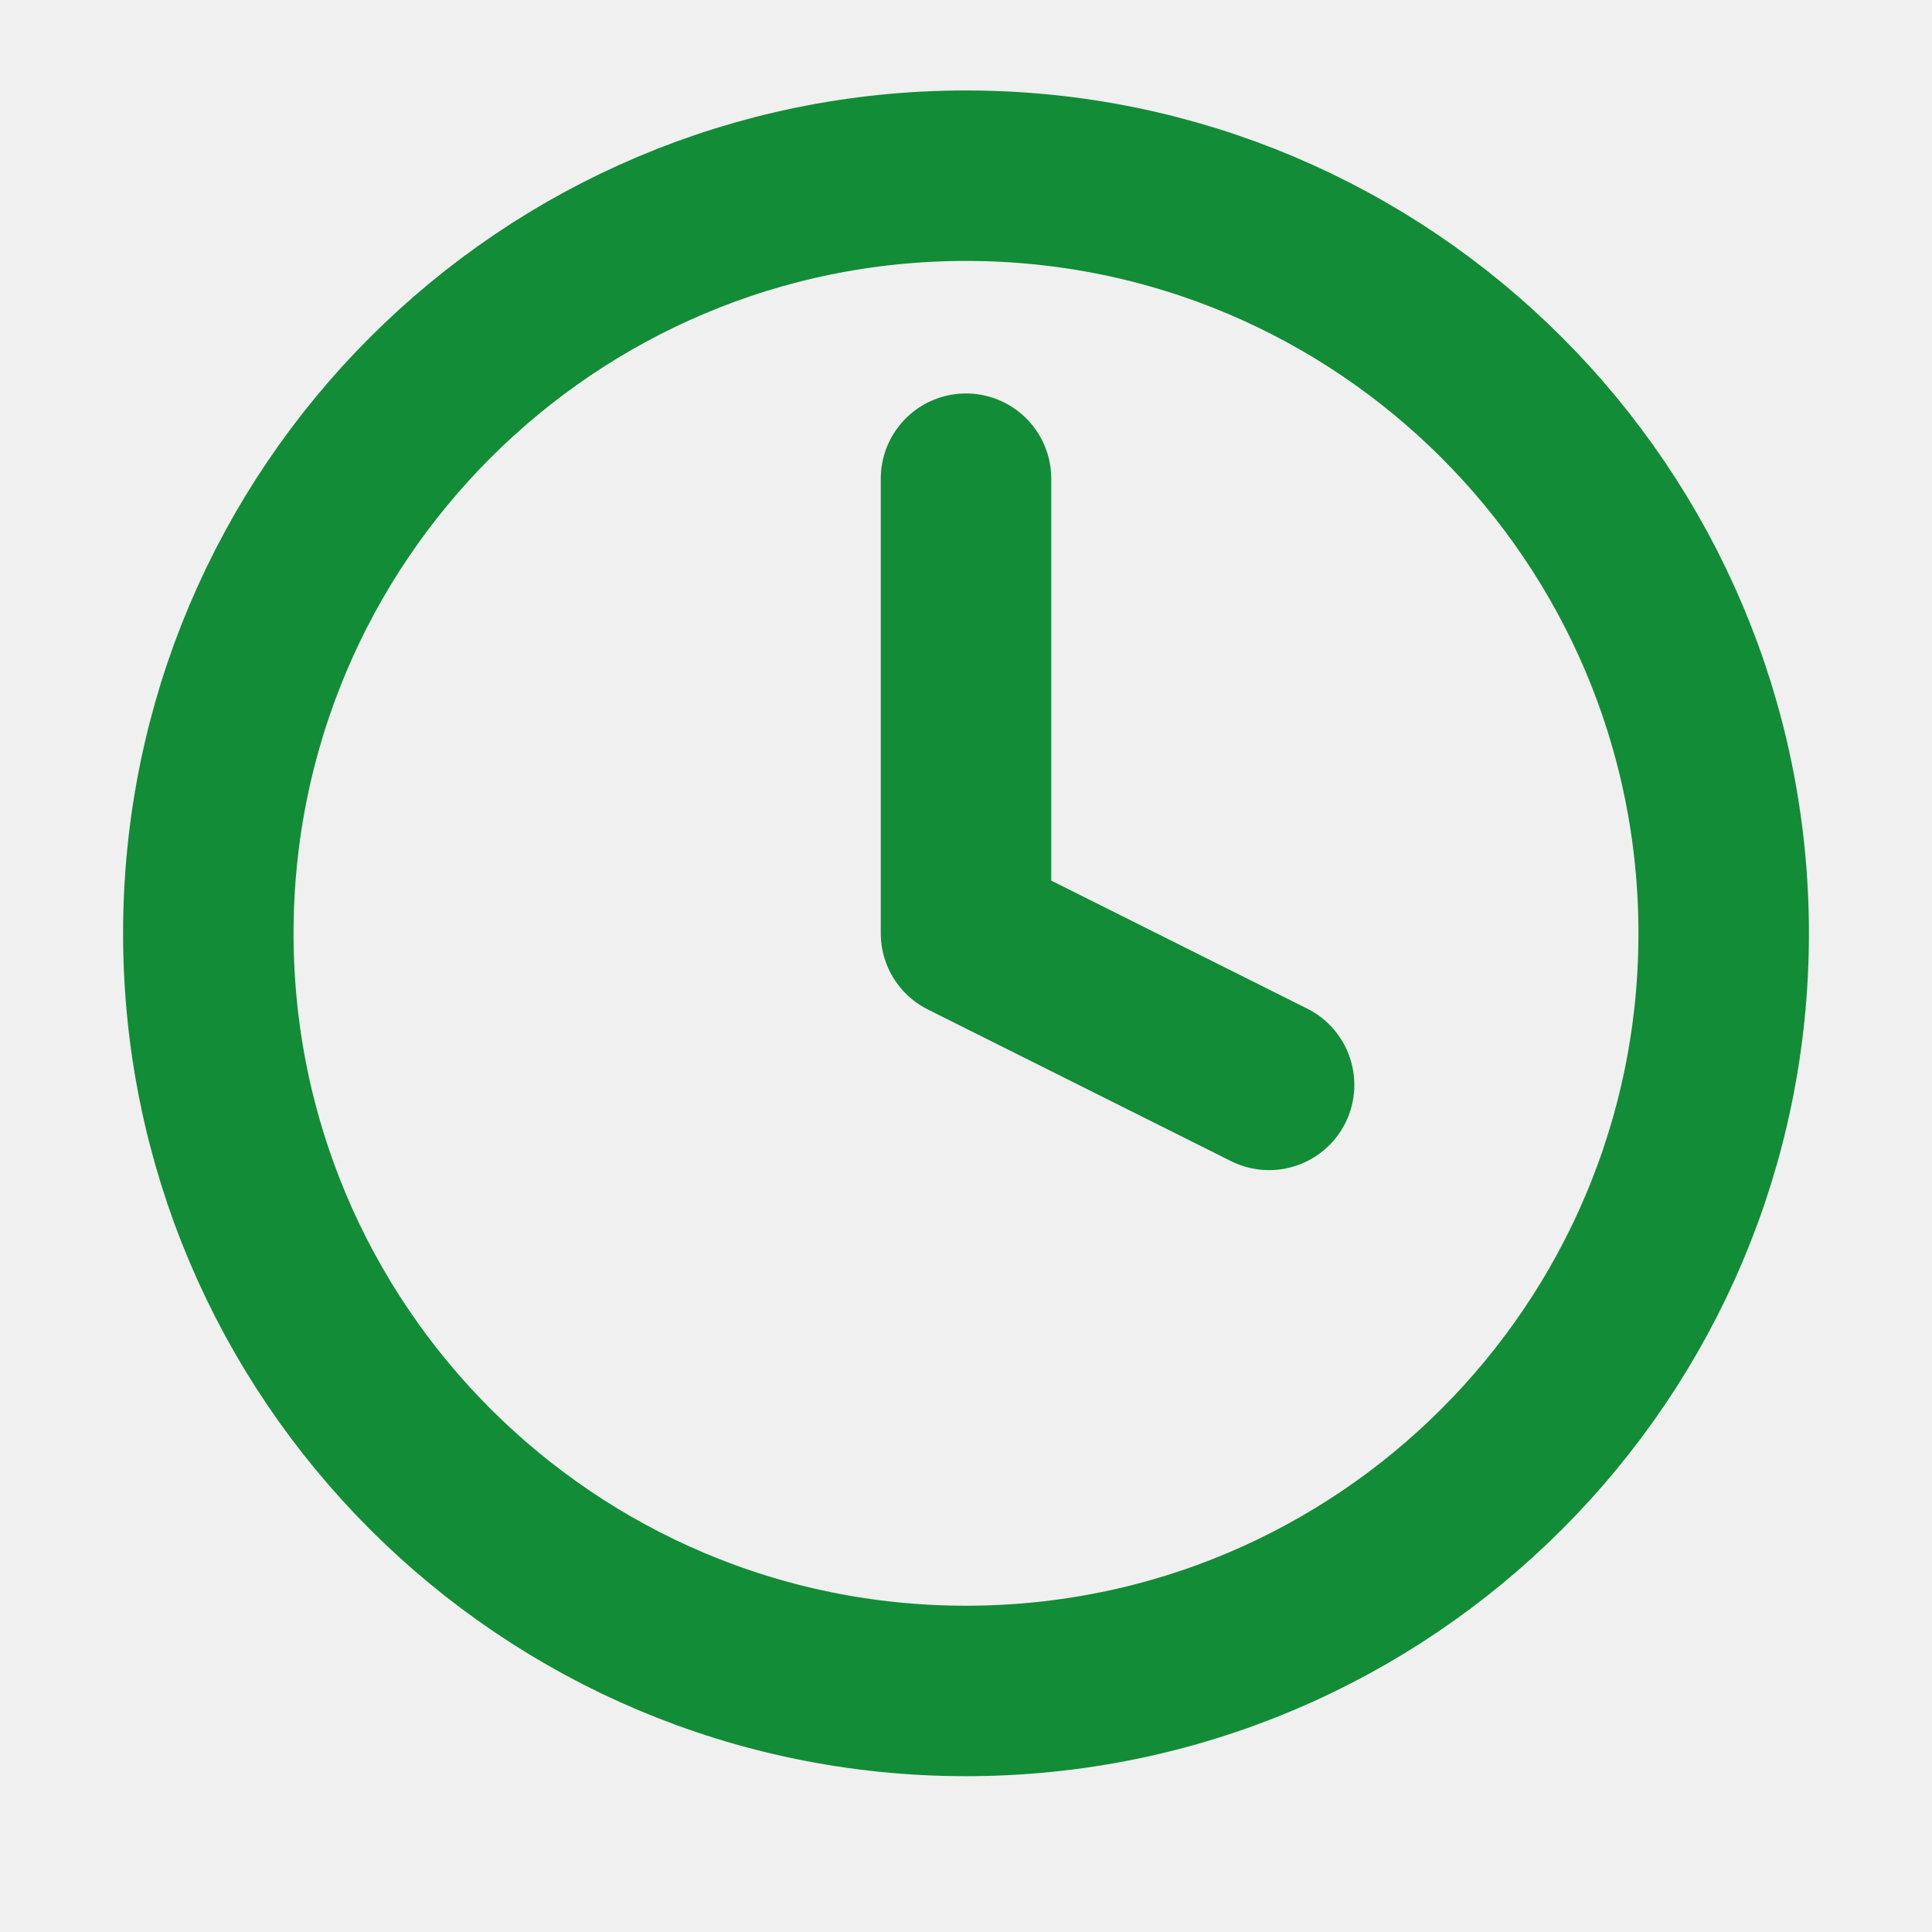
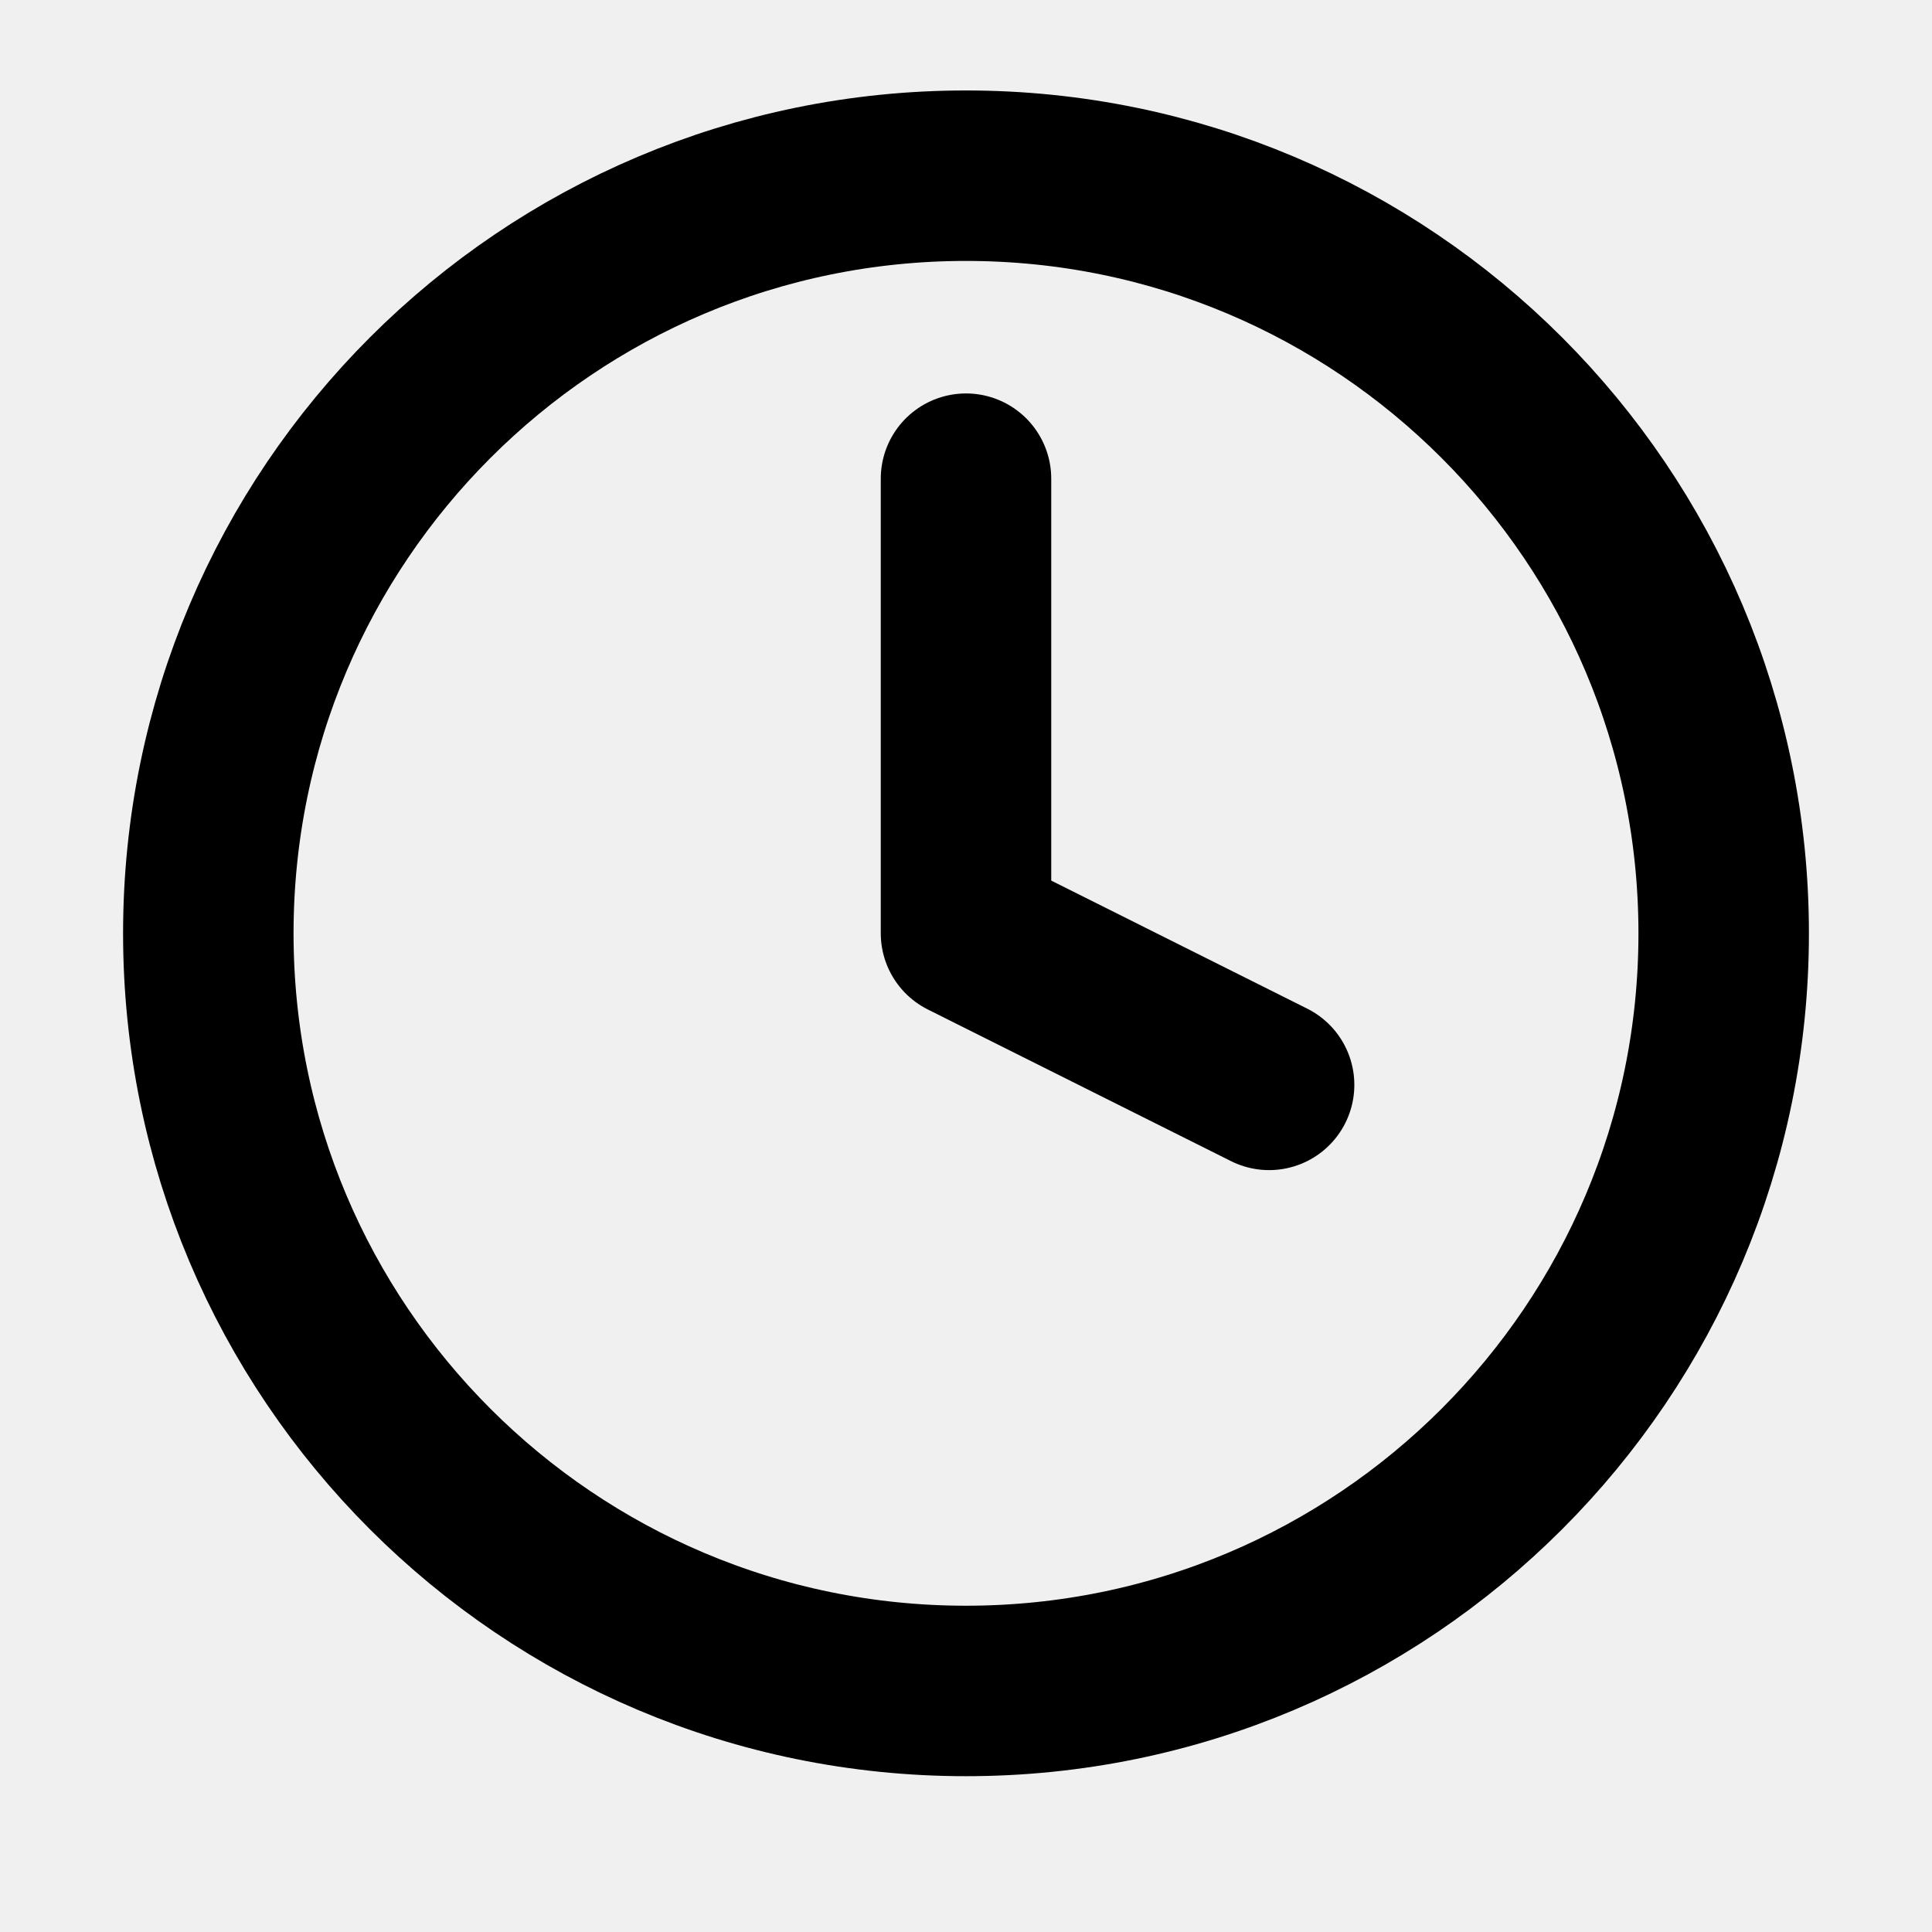
<svg xmlns="http://www.w3.org/2000/svg" width="17" height="17" viewBox="0 0 17 17" fill="none">
  <g id="clock" clip-path="url(#clip0_425_1034)">
-     <path id="Vector" d="M8.5 14.879C12.182 14.879 15.167 11.895 15.167 8.213C15.167 4.531 12.182 1.546 8.5 1.546C4.818 1.546 1.833 4.531 1.833 8.213C1.833 11.895 4.818 14.879 8.5 14.879Z" stroke="#128C37" stroke-width="1.5" stroke-linecap="round" stroke-linejoin="round" />
-     <path id="Vector_2" d="M8.5 4.212V8.212L11.167 9.546" stroke="#128C37" stroke-width="1.5" stroke-linecap="round" stroke-linejoin="round" />
+     <path id="Vector" d="M8.5 14.879C12.182 14.879 15.167 11.895 15.167 8.213C15.167 4.531 12.182 1.546 8.5 1.546C4.818 1.546 1.833 4.531 1.833 8.213C1.833 11.895 4.818 14.879 8.5 14.879Z" stroke="black" stroke-width="1.5" stroke-linecap="round" stroke-linejoin="round" />
+     <path id="Vector_2" d="M8.5 4.212V8.212L11.167 9.546" stroke="black" stroke-width="1.5" stroke-linecap="round" stroke-linejoin="round" />
  </g>
  <defs>
    <clipPath id="clip0_425_1034">
      <rect width="16" height="16" fill="white" transform="translate(0.5 0.212402)" />
    </clipPath>
  </defs>
</svg>
